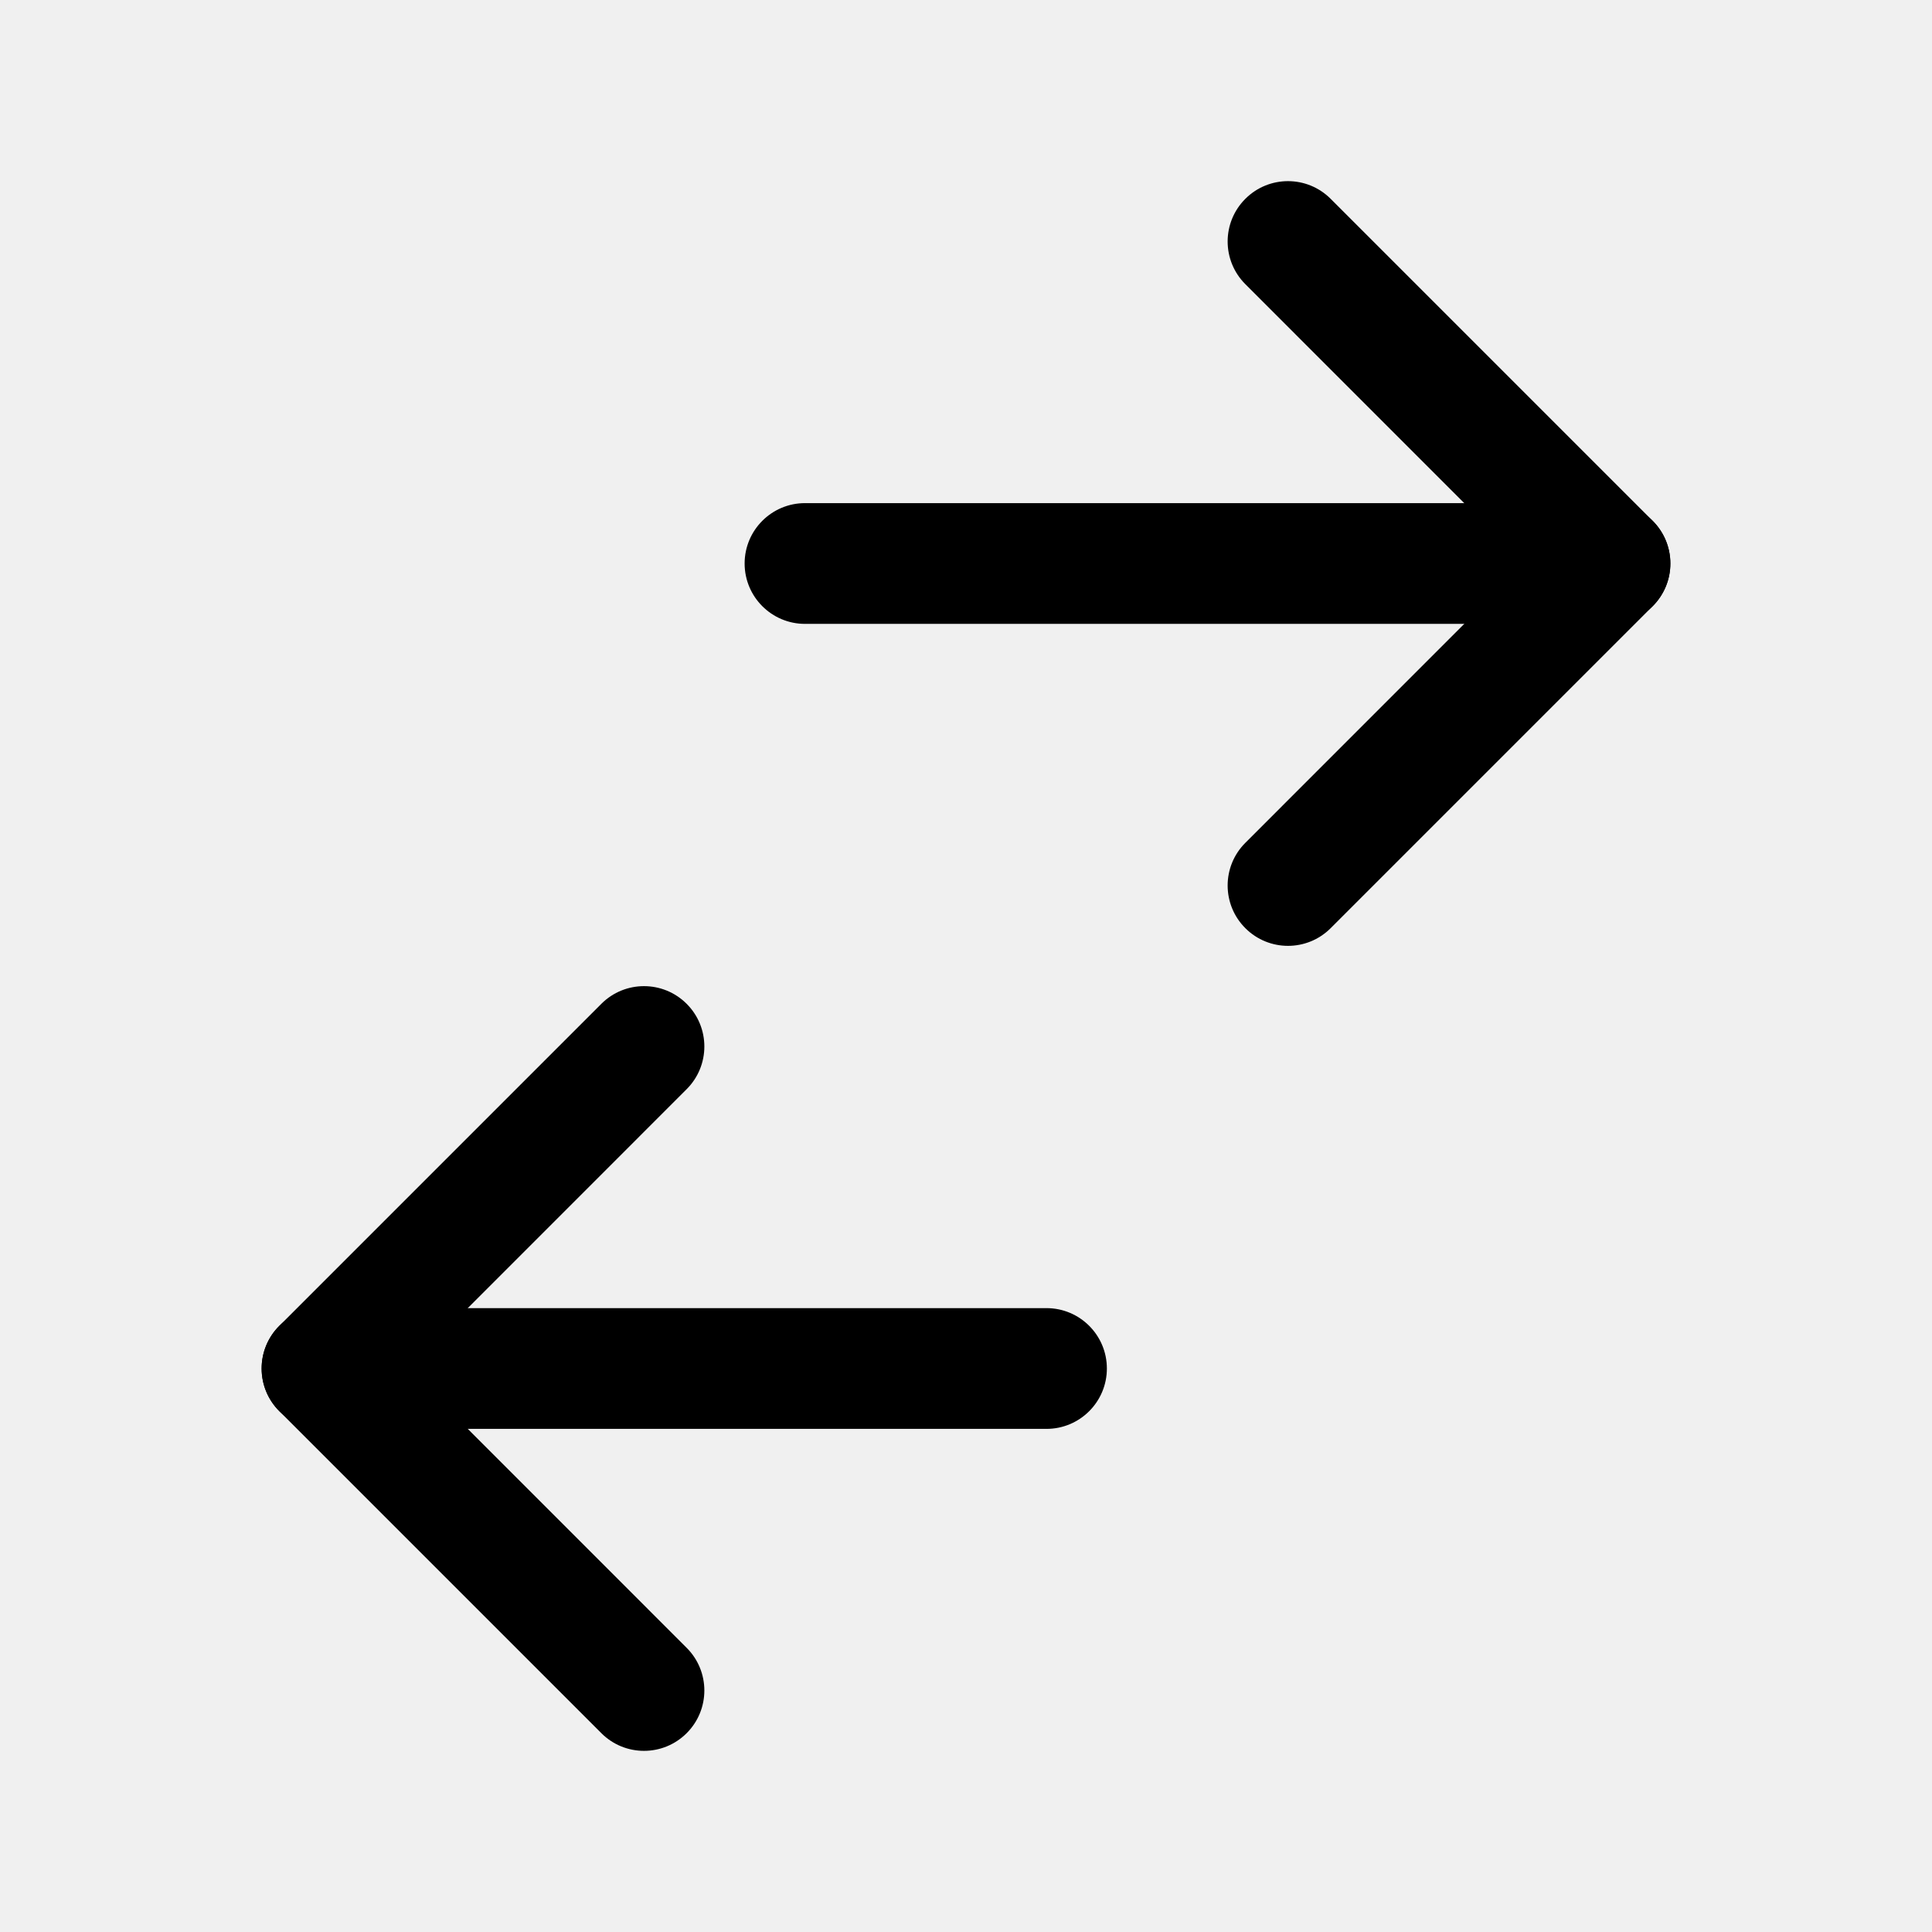
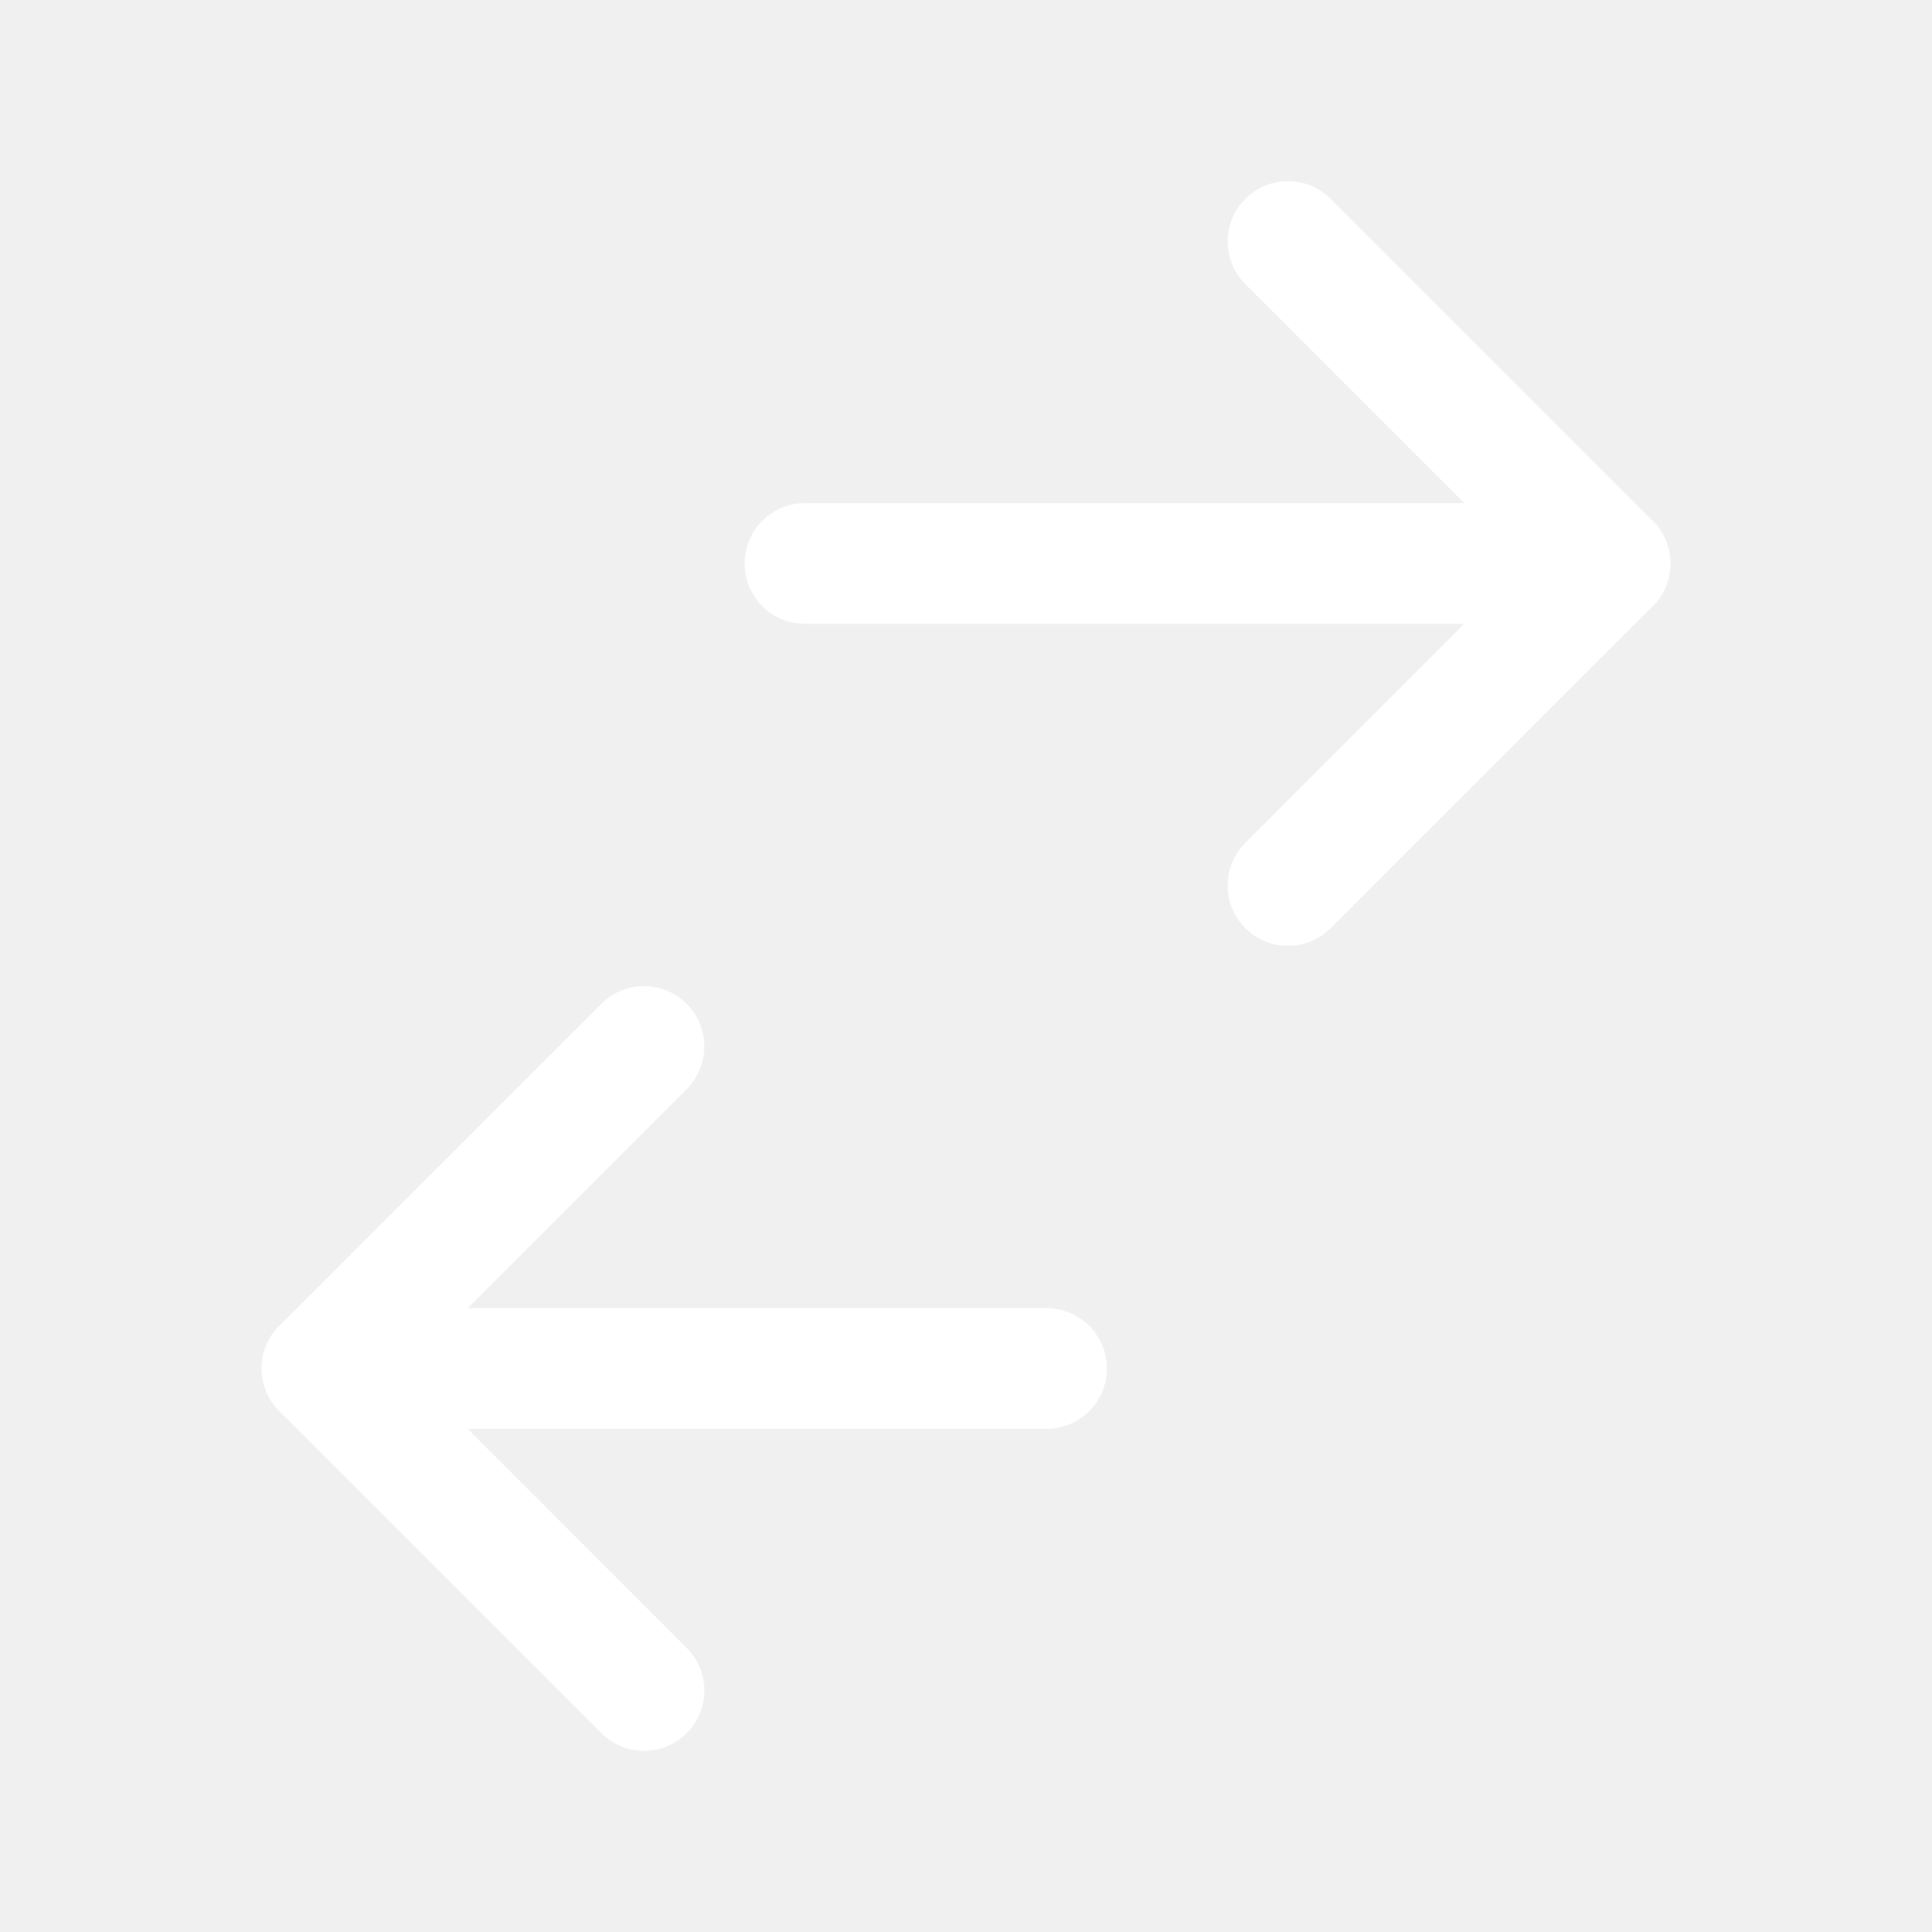
<svg xmlns="http://www.w3.org/2000/svg" width="24" height="24" viewBox="0 0 24 24" fill="none">
-   <path fill-rule="evenodd" clip-rule="evenodd" d="M8.53 12.47C8.823 12.763 8.823 13.237 8.53 13.53L5.061 17L8.53 20.47C8.823 20.763 8.823 21.237 8.53 21.53C8.237 21.823 7.763 21.823 7.47 21.53L3.47 17.53C3.177 17.237 3.177 16.763 3.47 16.47L7.47 12.47C7.763 12.177 8.237 12.177 8.53 12.47Z" fill="currentColor" />
-   <path fill-rule="evenodd" clip-rule="evenodd" d="M3.25 17C3.25 16.586 3.586 16.25 4 16.25H13C13.414 16.25 13.75 16.586 13.75 17C13.75 17.414 13.414 17.75 13 17.75H4C3.586 17.75 3.25 17.414 3.25 17Z" fill="currentColor" />
-   <path fill-rule="evenodd" clip-rule="evenodd" d="M15.47 2.47C15.763 2.177 16.237 2.177 16.53 2.47L20.53 6.47C20.823 6.763 20.823 7.237 20.53 7.53L16.53 11.53C16.237 11.823 15.763 11.823 15.47 11.53C15.177 11.237 15.177 10.763 15.47 10.47L18.939 7L15.47 3.53C15.177 3.237 15.177 2.763 15.47 2.47Z" fill="currentColor" />
-   <path fill-rule="evenodd" clip-rule="evenodd" d="M9.25 7C9.25 6.586 9.586 6.25 10 6.25H20C20.414 6.25 20.75 6.586 20.75 7C20.75 7.414 20.414 7.75 20 7.75H10C9.586 7.75 9.25 7.414 9.25 7Z" fill="currentColor" />
+   <path fill-rule="evenodd" clip-rule="evenodd" d="M8.53 12.47C8.823 12.763 8.823 13.237 8.53 13.53L5.061 17L8.53 20.47C8.823 20.763 8.823 21.237 8.53 21.53C8.237 21.823 7.763 21.823 7.47 21.53L3.47 17.53C3.177 17.237 3.177 16.763 3.47 16.47L7.47 12.47C7.763 12.177 8.237 12.177 8.53 12.47Z" fill="#fff" />
+   <path fill-rule="evenodd" clip-rule="evenodd" d="M3.25 17C3.25 16.586 3.586 16.25 4 16.25H13C13.414 16.25 13.75 16.586 13.75 17C13.75 17.414 13.414 17.75 13 17.75H4C3.586 17.75 3.25 17.414 3.25 17Z" fill="#fff" />
+   <path fill-rule="evenodd" clip-rule="evenodd" d="M15.47 2.47C15.763 2.177 16.237 2.177 16.53 2.47L20.53 6.47C20.823 6.763 20.823 7.237 20.53 7.53L16.53 11.53C16.237 11.823 15.763 11.823 15.47 11.53C15.177 11.237 15.177 10.763 15.47 10.47L18.939 7L15.47 3.53C15.177 3.237 15.177 2.763 15.47 2.47Z" fill="#fff" />
+   <path fill-rule="evenodd" clip-rule="evenodd" d="M9.25 7C9.25 6.586 9.586 6.25 10 6.25H20C20.414 6.25 20.75 6.586 20.75 7C20.75 7.414 20.414 7.75 20 7.75H10C9.586 7.75 9.25 7.414 9.25 7Z" fill="#fff" />
</svg>
